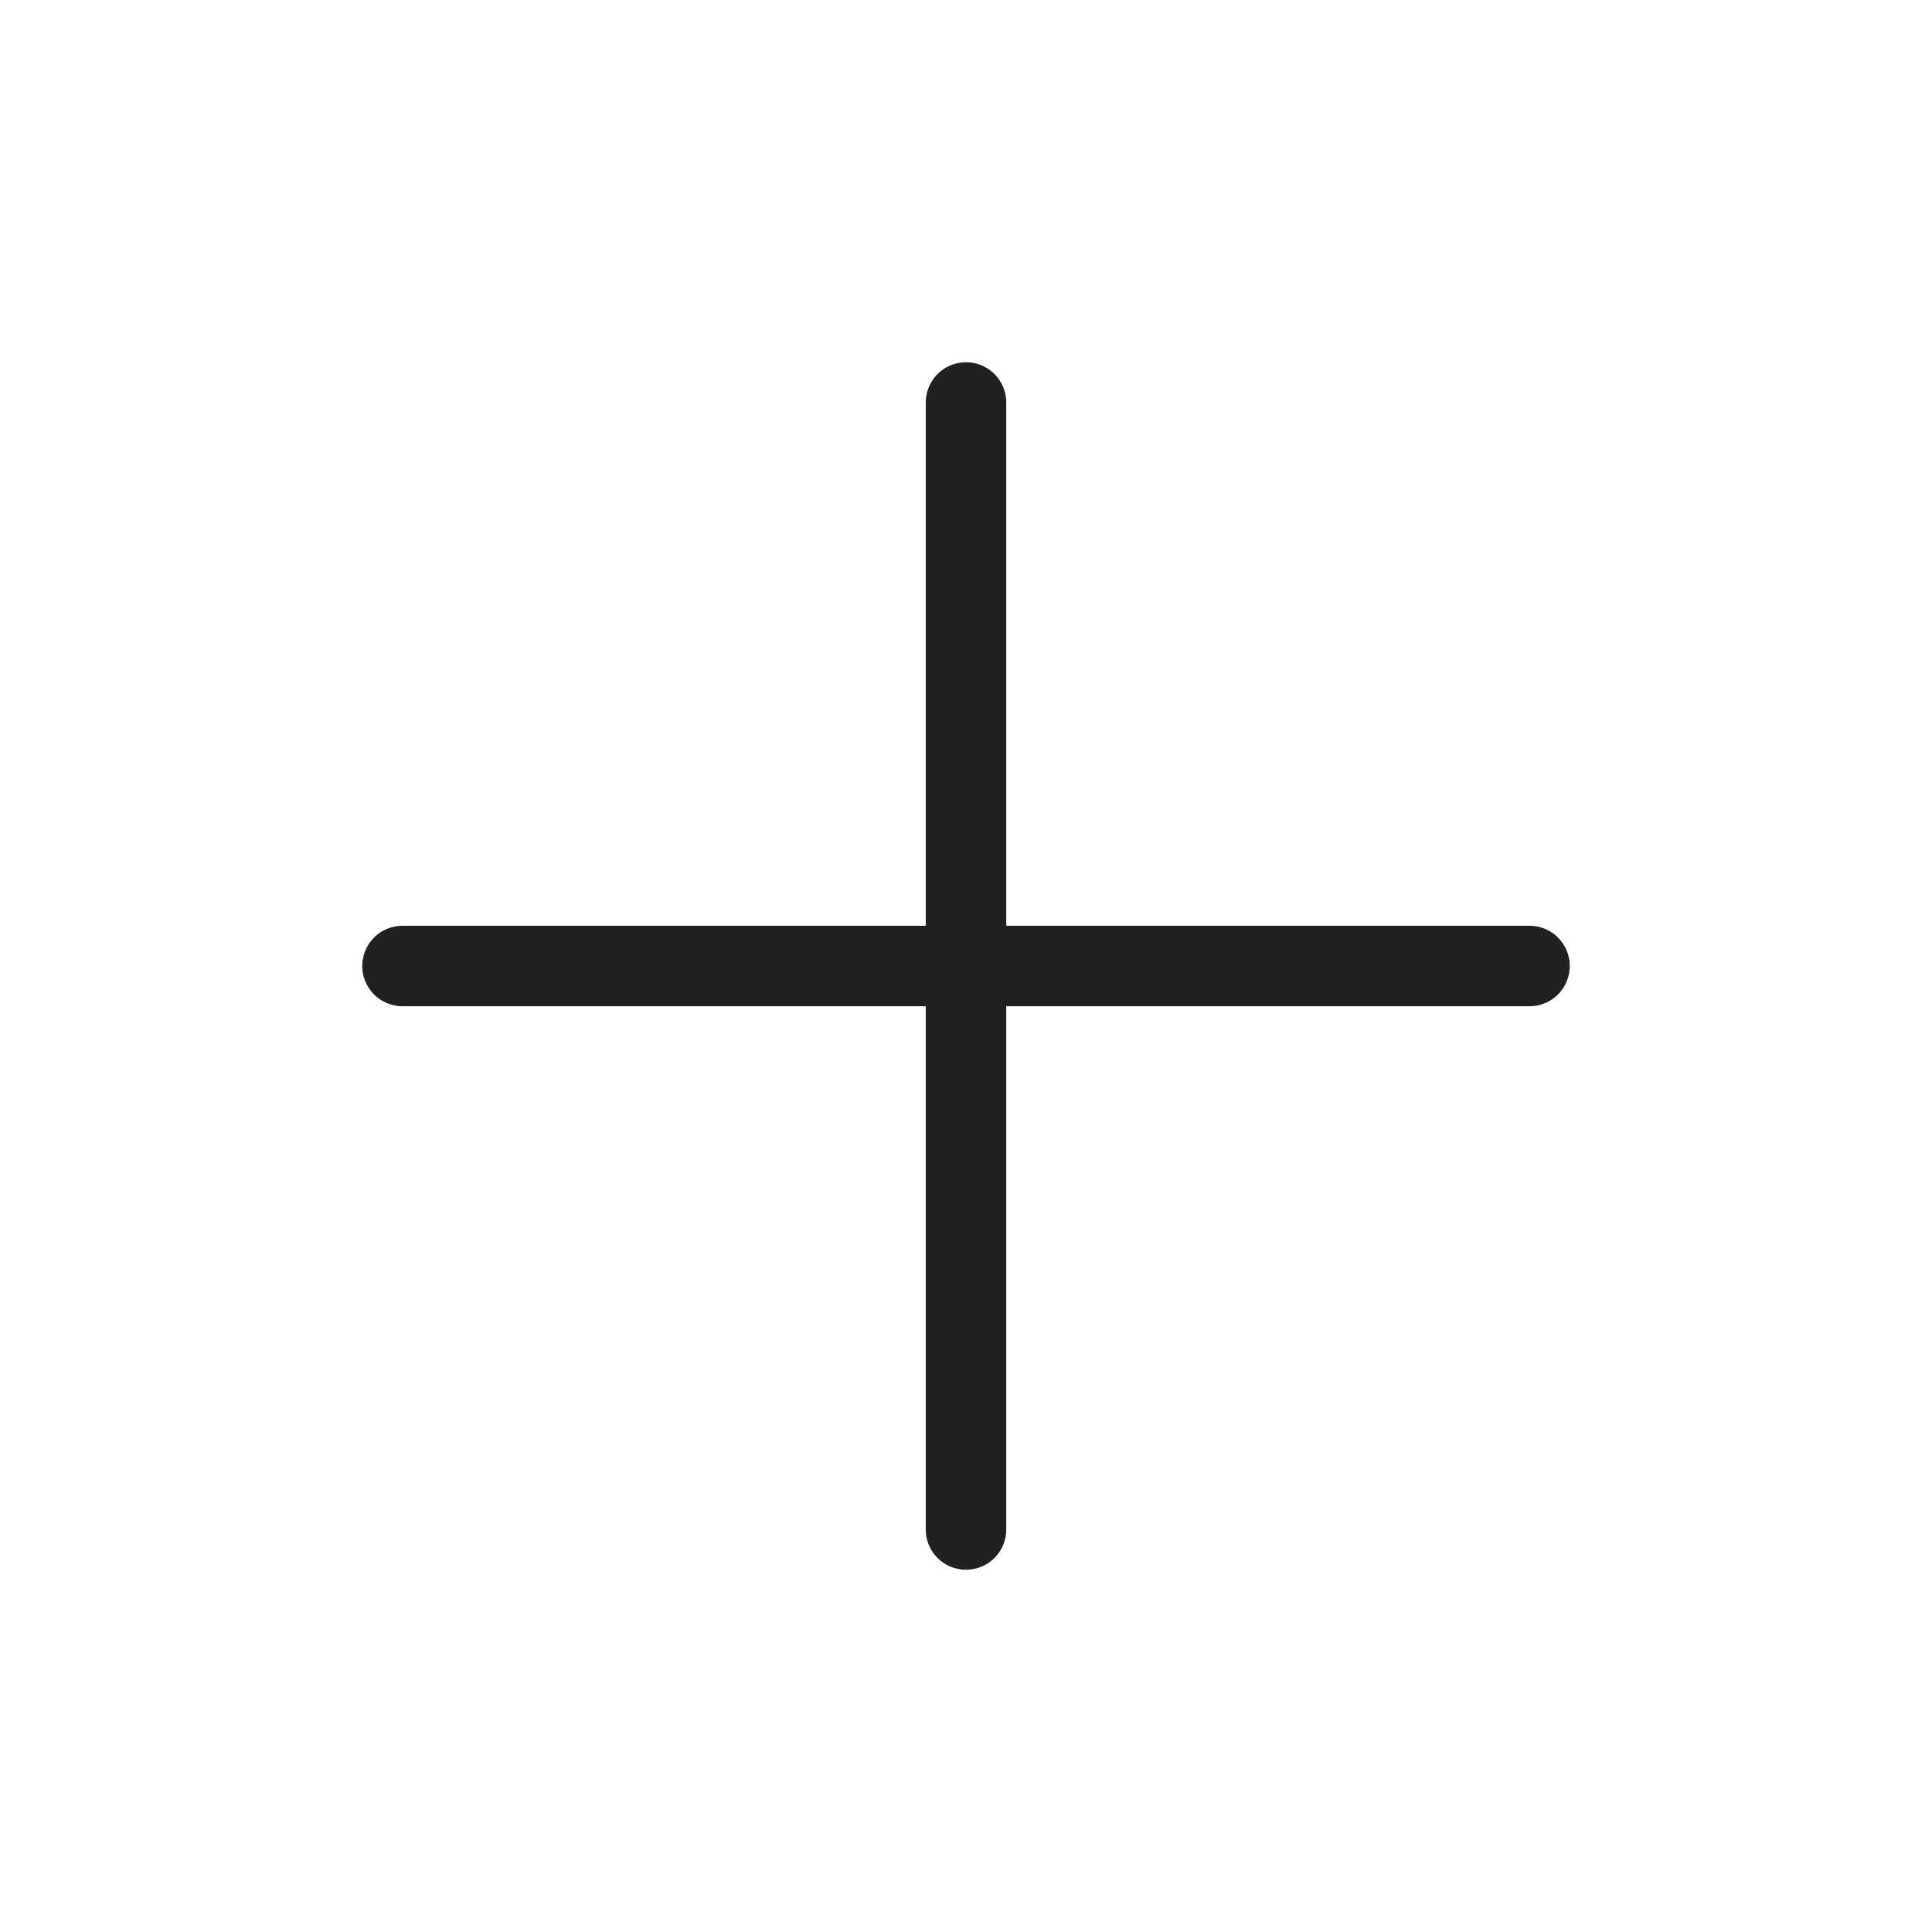
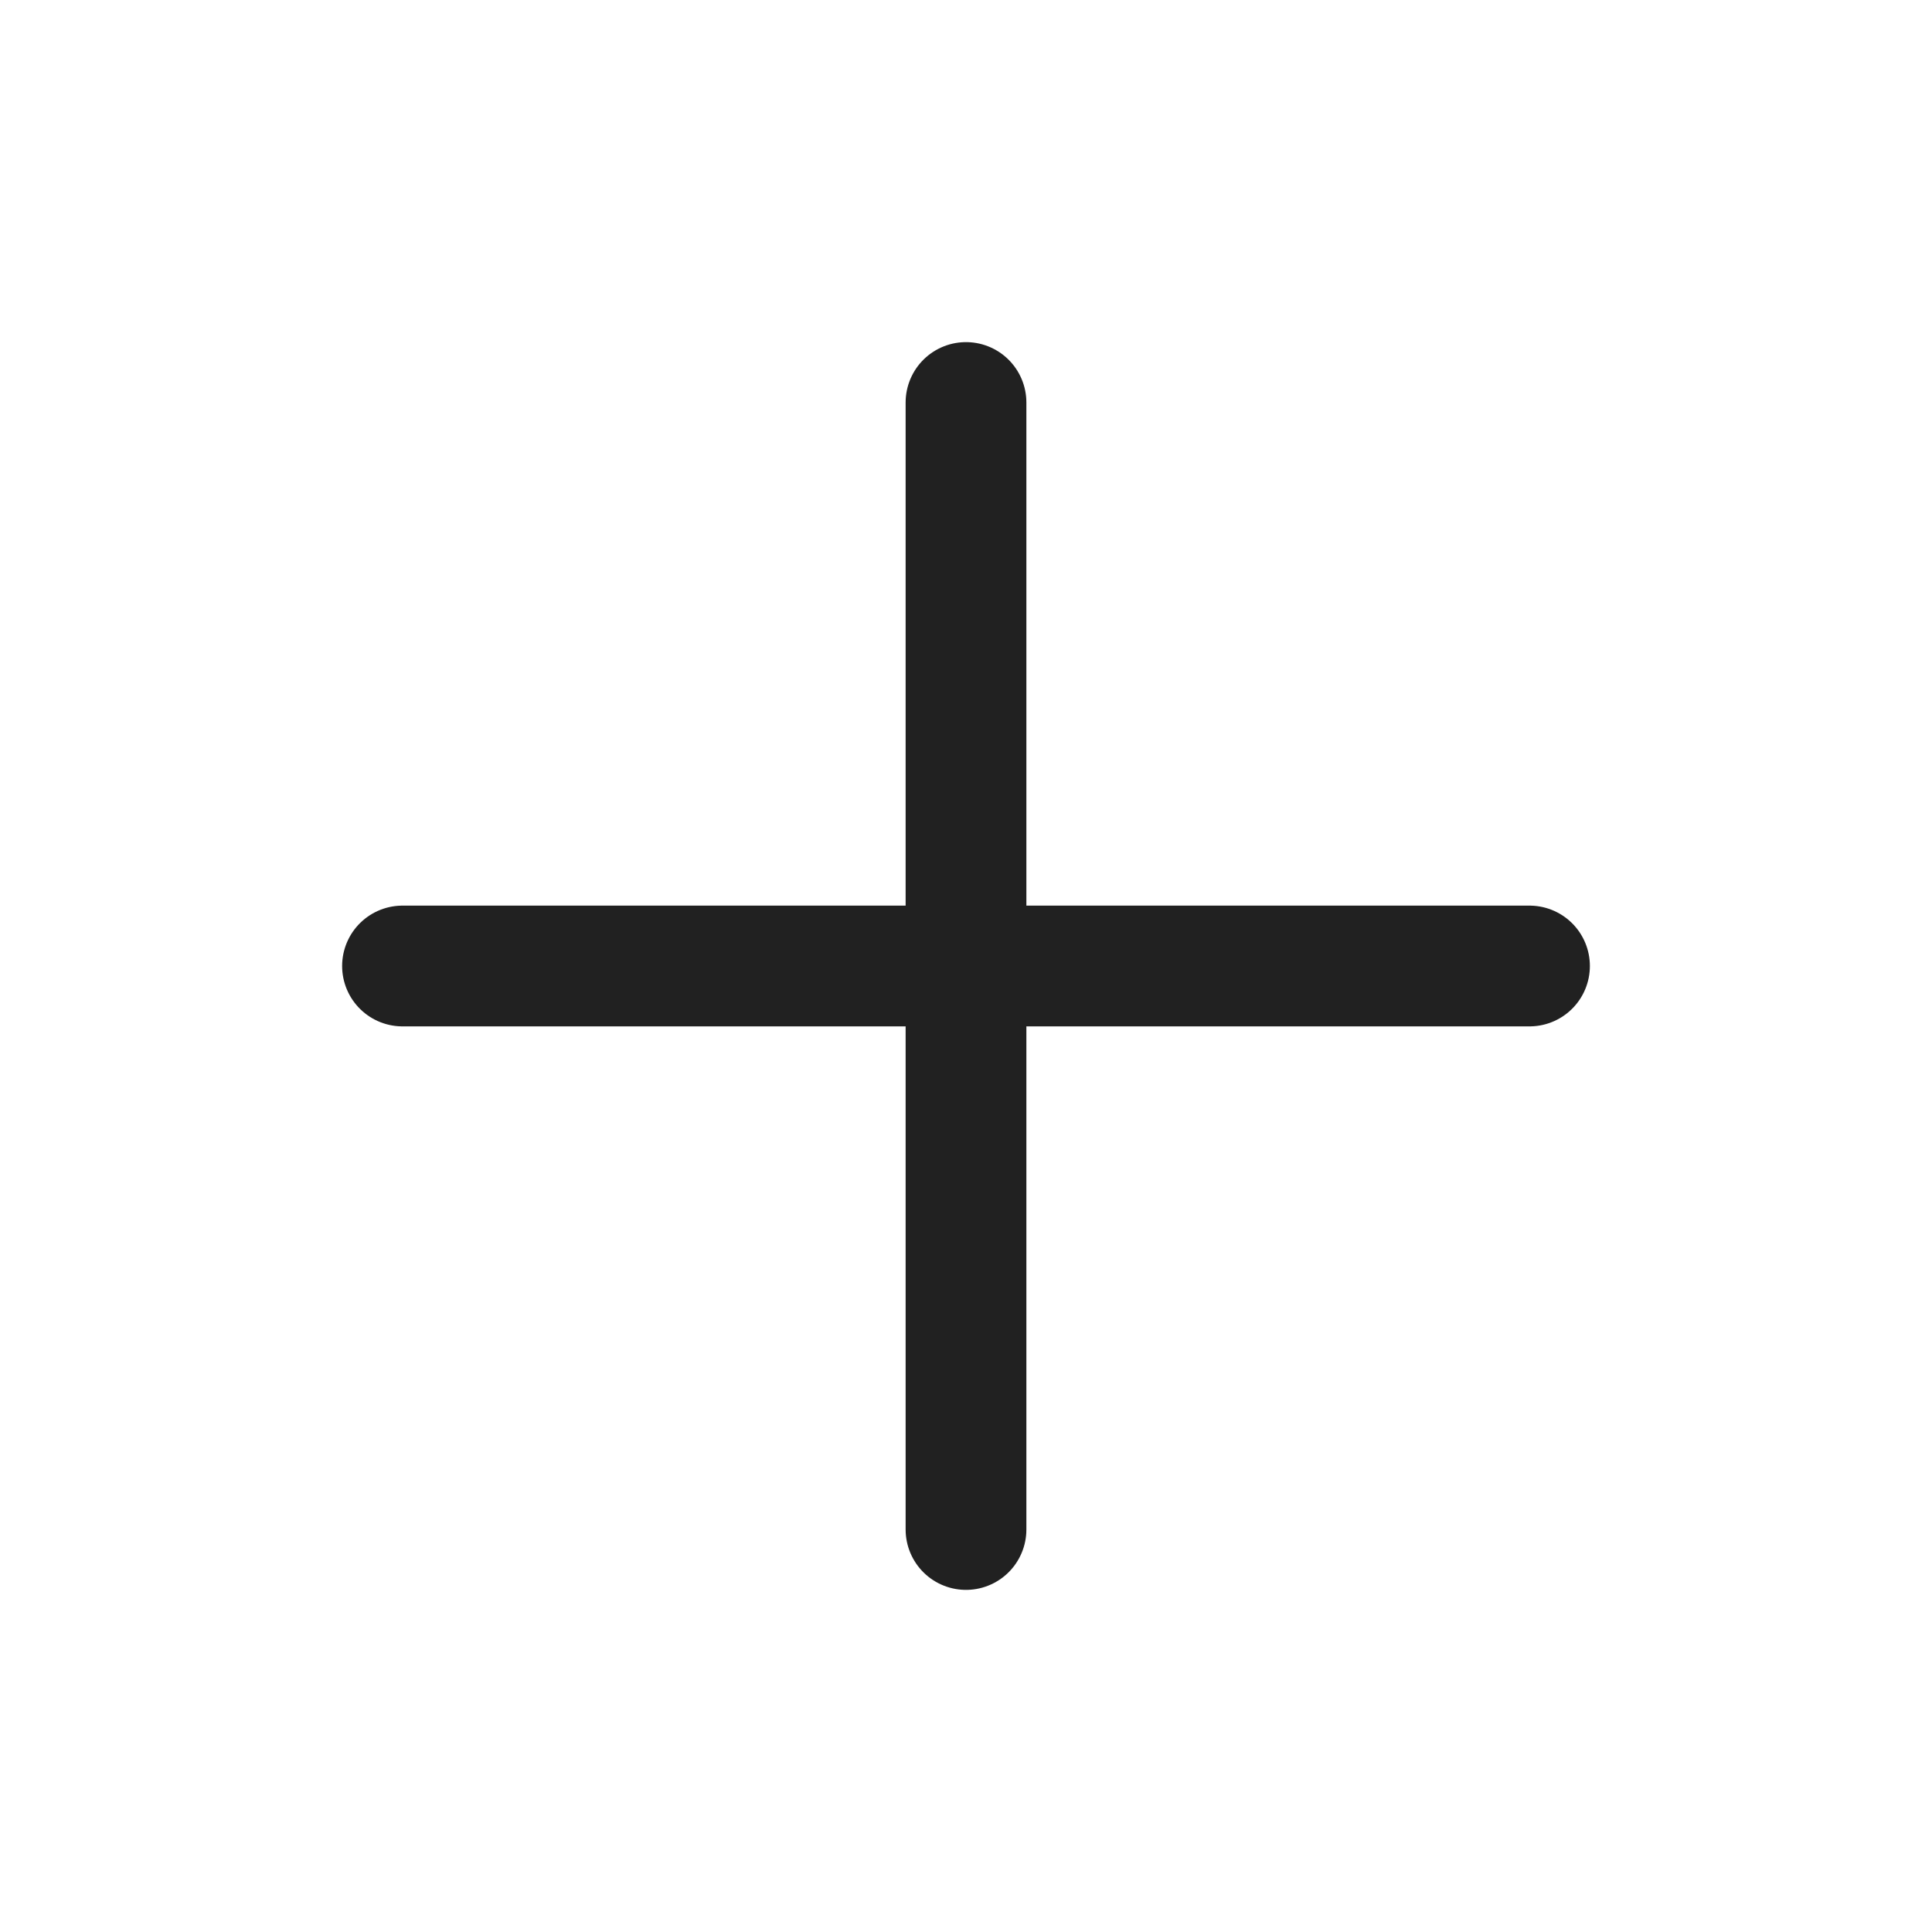
<svg xmlns="http://www.w3.org/2000/svg" width="24" height="24" viewBox="0 0 24 24" fill="none">
-   <g stroke="#212121" stroke-width="1" stroke-linecap="round" stroke-linejoin="round" vector-effect="non-scaling-stroke">
+   <g stroke="#212121" stroke-width="1.5" stroke-linecap="round" stroke-linejoin="round" vector-effect="non-scaling-stroke">
    <path d="M12 5V19M5 12H19" />
  </g>
</svg>
